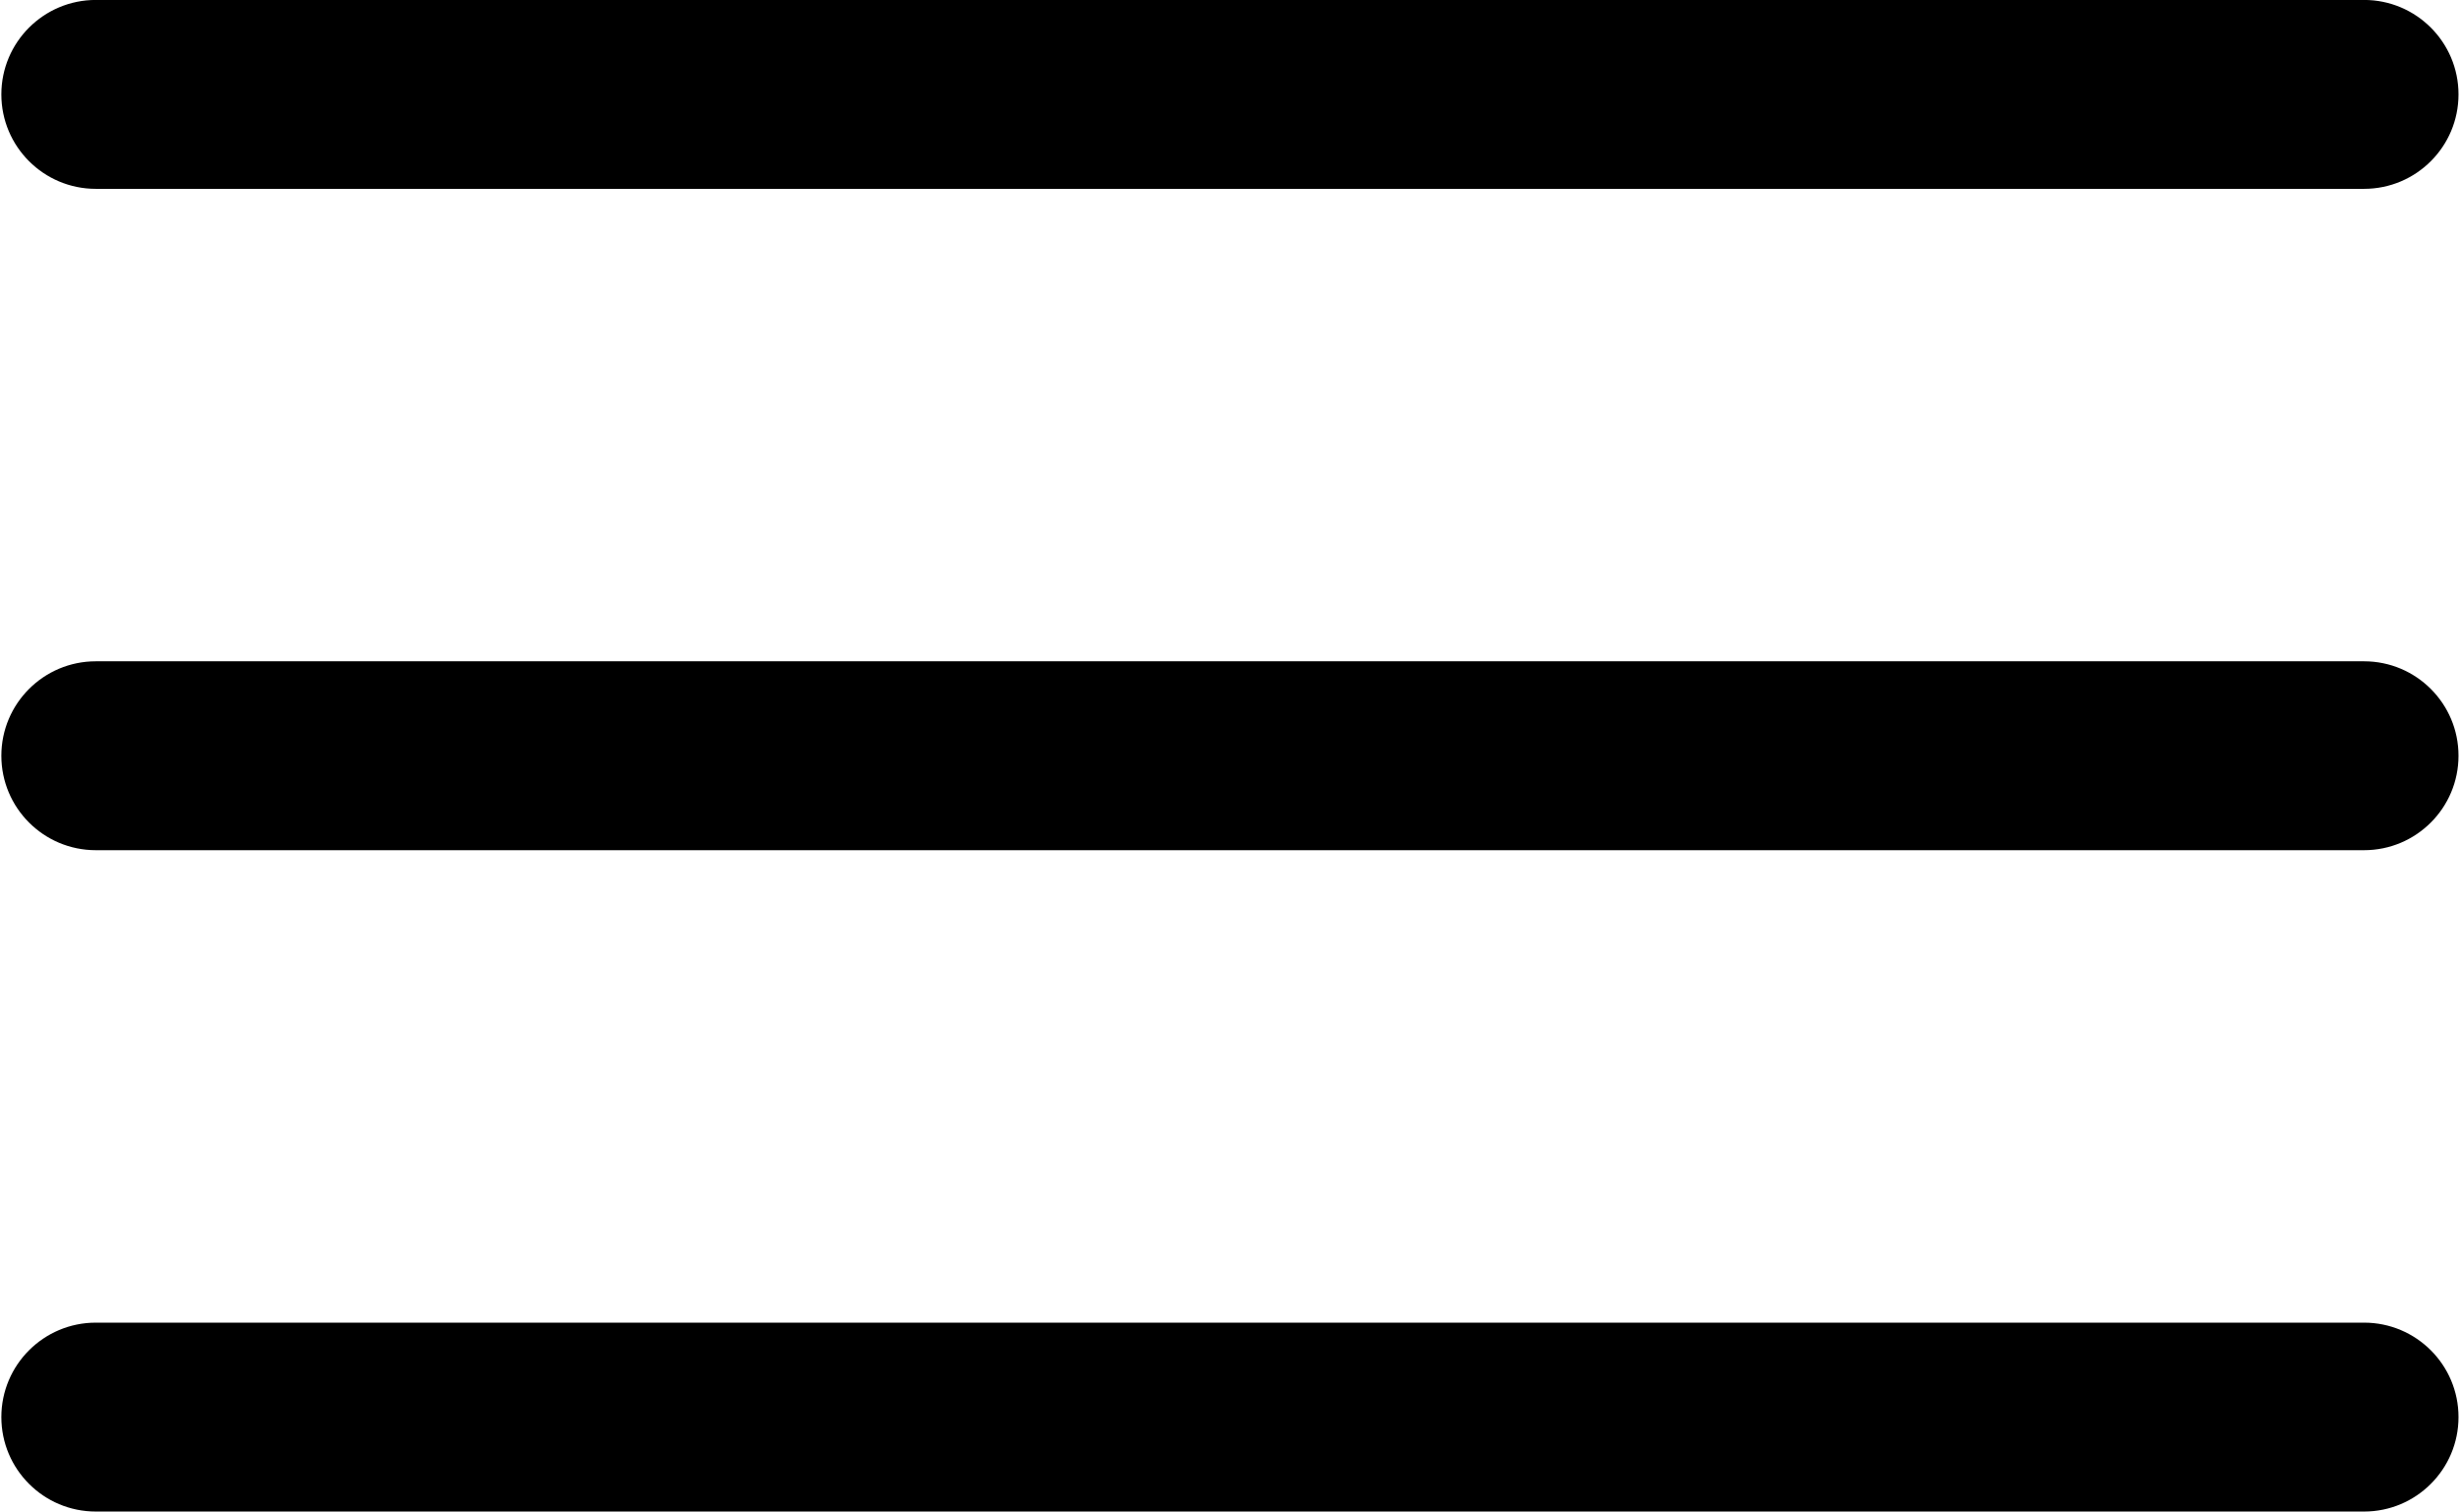
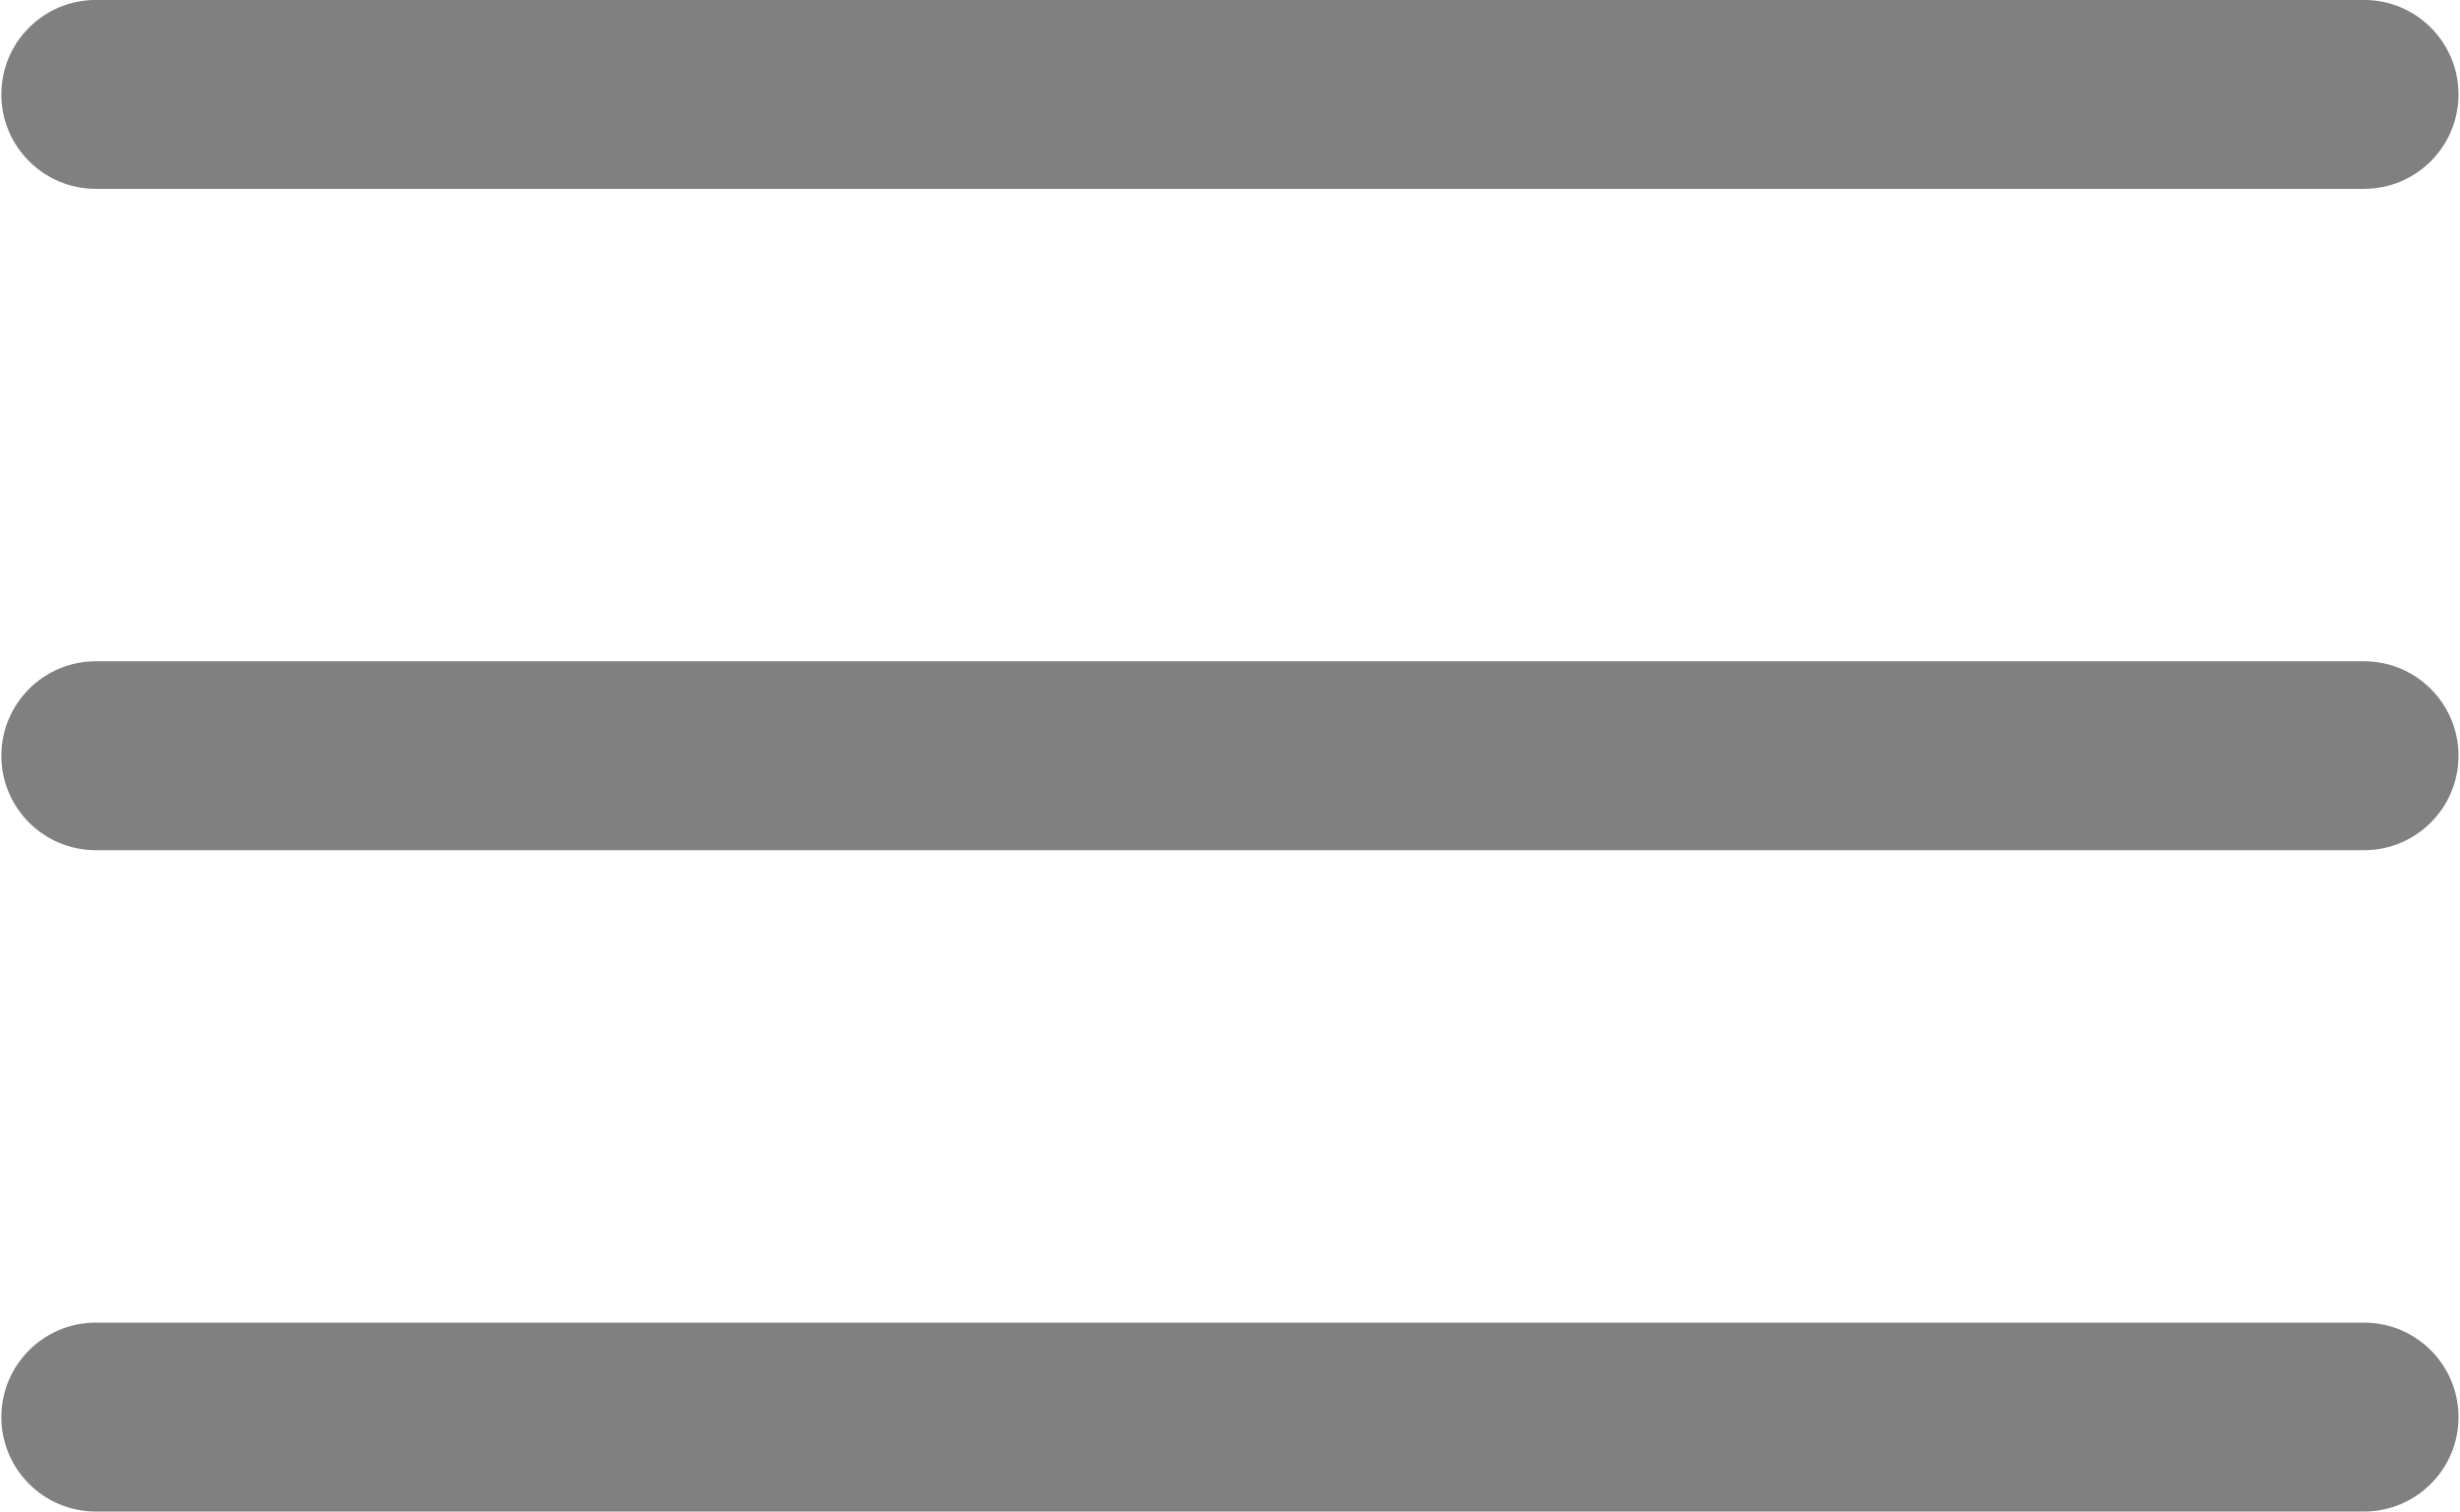
<svg xmlns="http://www.w3.org/2000/svg" width="13.774mm" height="8.467mm" viewBox="0 0 13.774 8.467" version="1.1" id="svg7668">
  <defs id="defs7662" />
  <g id="layer1" transform="translate(-117.0894,-171.0583)">
-     <path id="path8213" overflow="visible" font-weight="400" d="m 117.626,171.058 a 0.529,0.529 0 1 0 0,1.058 h 12.7 a 0.529,0.529 0 1 0 0,-1.058 z m 0,3.704 a 0.529,0.529 0 1 0 0,1.058 h 12.7 a 0.529,0.529 0 1 0 0,-1.058 z m 0,3.704 a 0.529,0.529 0 1 0 0,1.058 h 12.7 a 0.529,0.529 0 1 0 0,-1.058 z" style="font-weight:400;line-height:normal;font-family:sans-serif;text-indent:0;text-align:start;text-decoration:none;text-decoration-line:none;text-decoration-style:solid;text-decoration-color:#000000;text-transform:none;white-space:normal;overflow:visible;isolation:auto;mix-blend-mode:normal;fill:#000000;fill-opacity:1;stroke:none;stroke-width:0.529;stroke-opacity:1" />
+     <path id="path8213" overflow="visible" font-weight="400" d="m 117.626,171.058 a 0.529,0.529 0 1 0 0,1.058 h 12.7 a 0.529,0.529 0 1 0 0,-1.058 z m 0,3.704 a 0.529,0.529 0 1 0 0,1.058 h 12.7 a 0.529,0.529 0 1 0 0,-1.058 z m 0,3.704 a 0.529,0.529 0 1 0 0,1.058 h 12.7 a 0.529,0.529 0 1 0 0,-1.058 z" style="font-weight:400;line-height:normal;font-family:sans-serif;text-indent:0;text-align:start;text-decoration:none;text-decoration-line:none;text-decoration-style:solid;text-decoration-color:#000000;text-transform:none;white-space:normal;overflow:visible;isolation:auto;mix-blend-mode:normal;fill:#808080;fill-opacity:1;stroke:none;stroke-width:0.529;stroke-opacity:1" />
  </g>
</svg>
